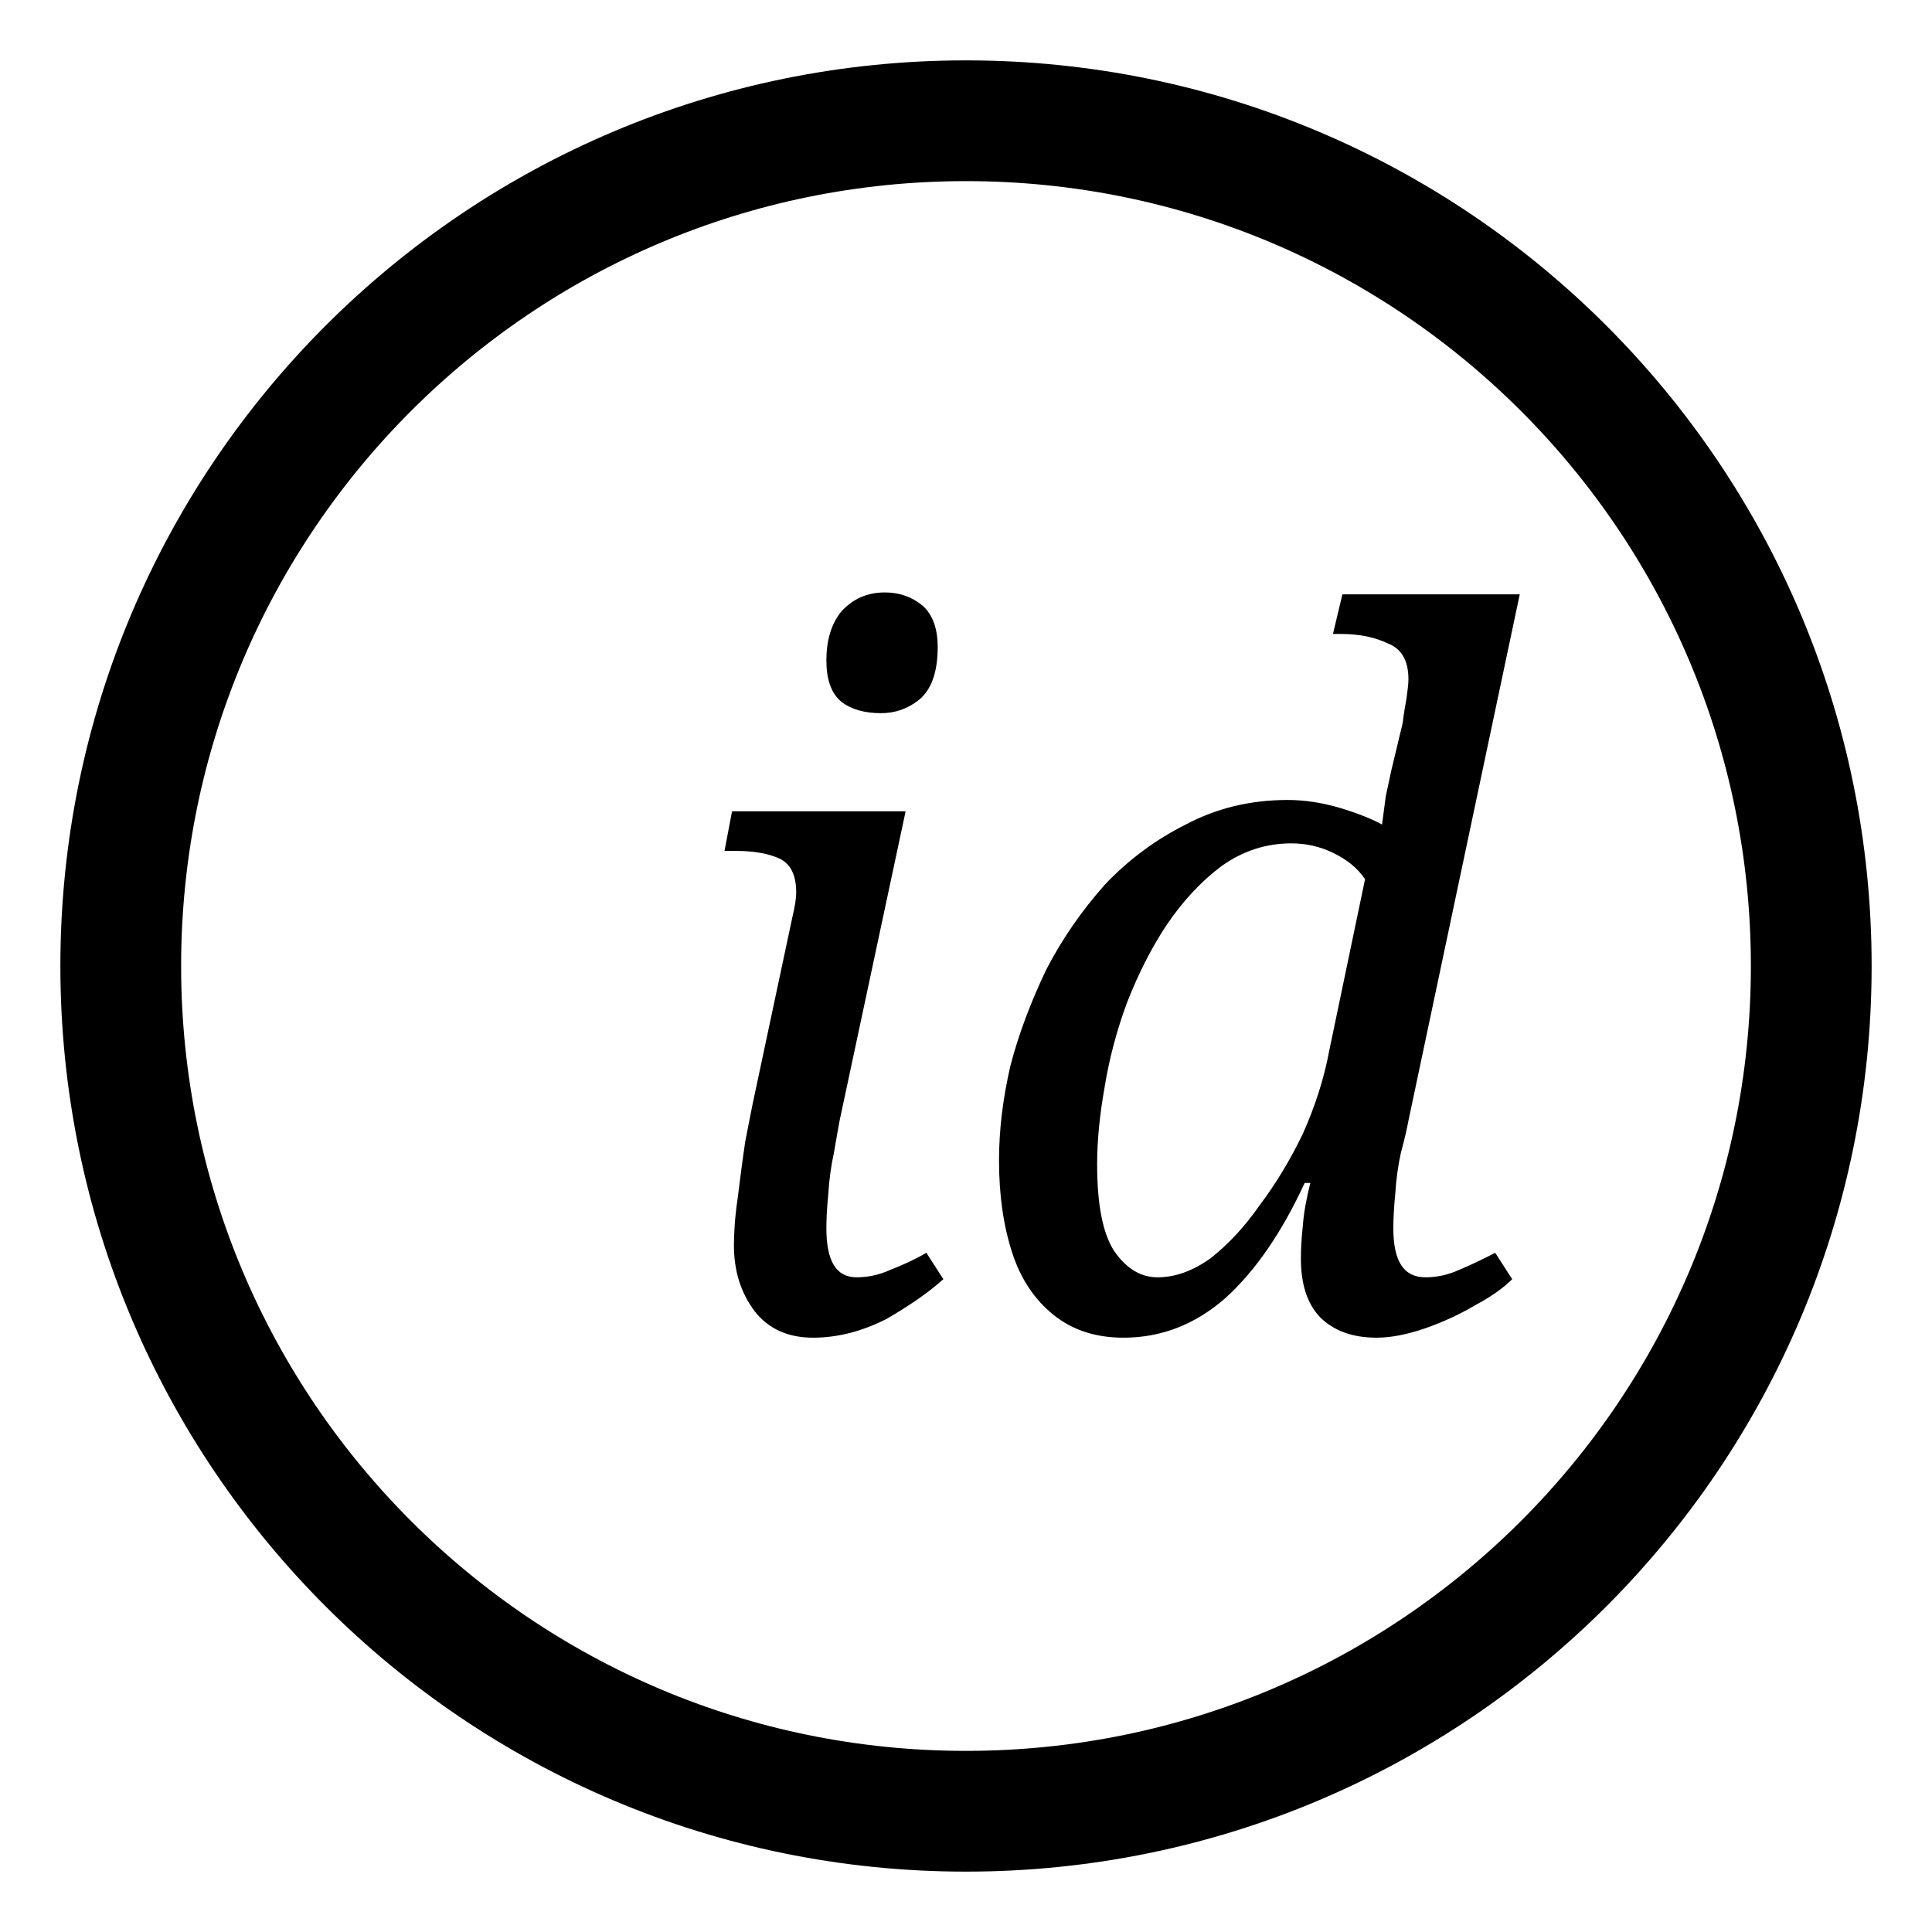
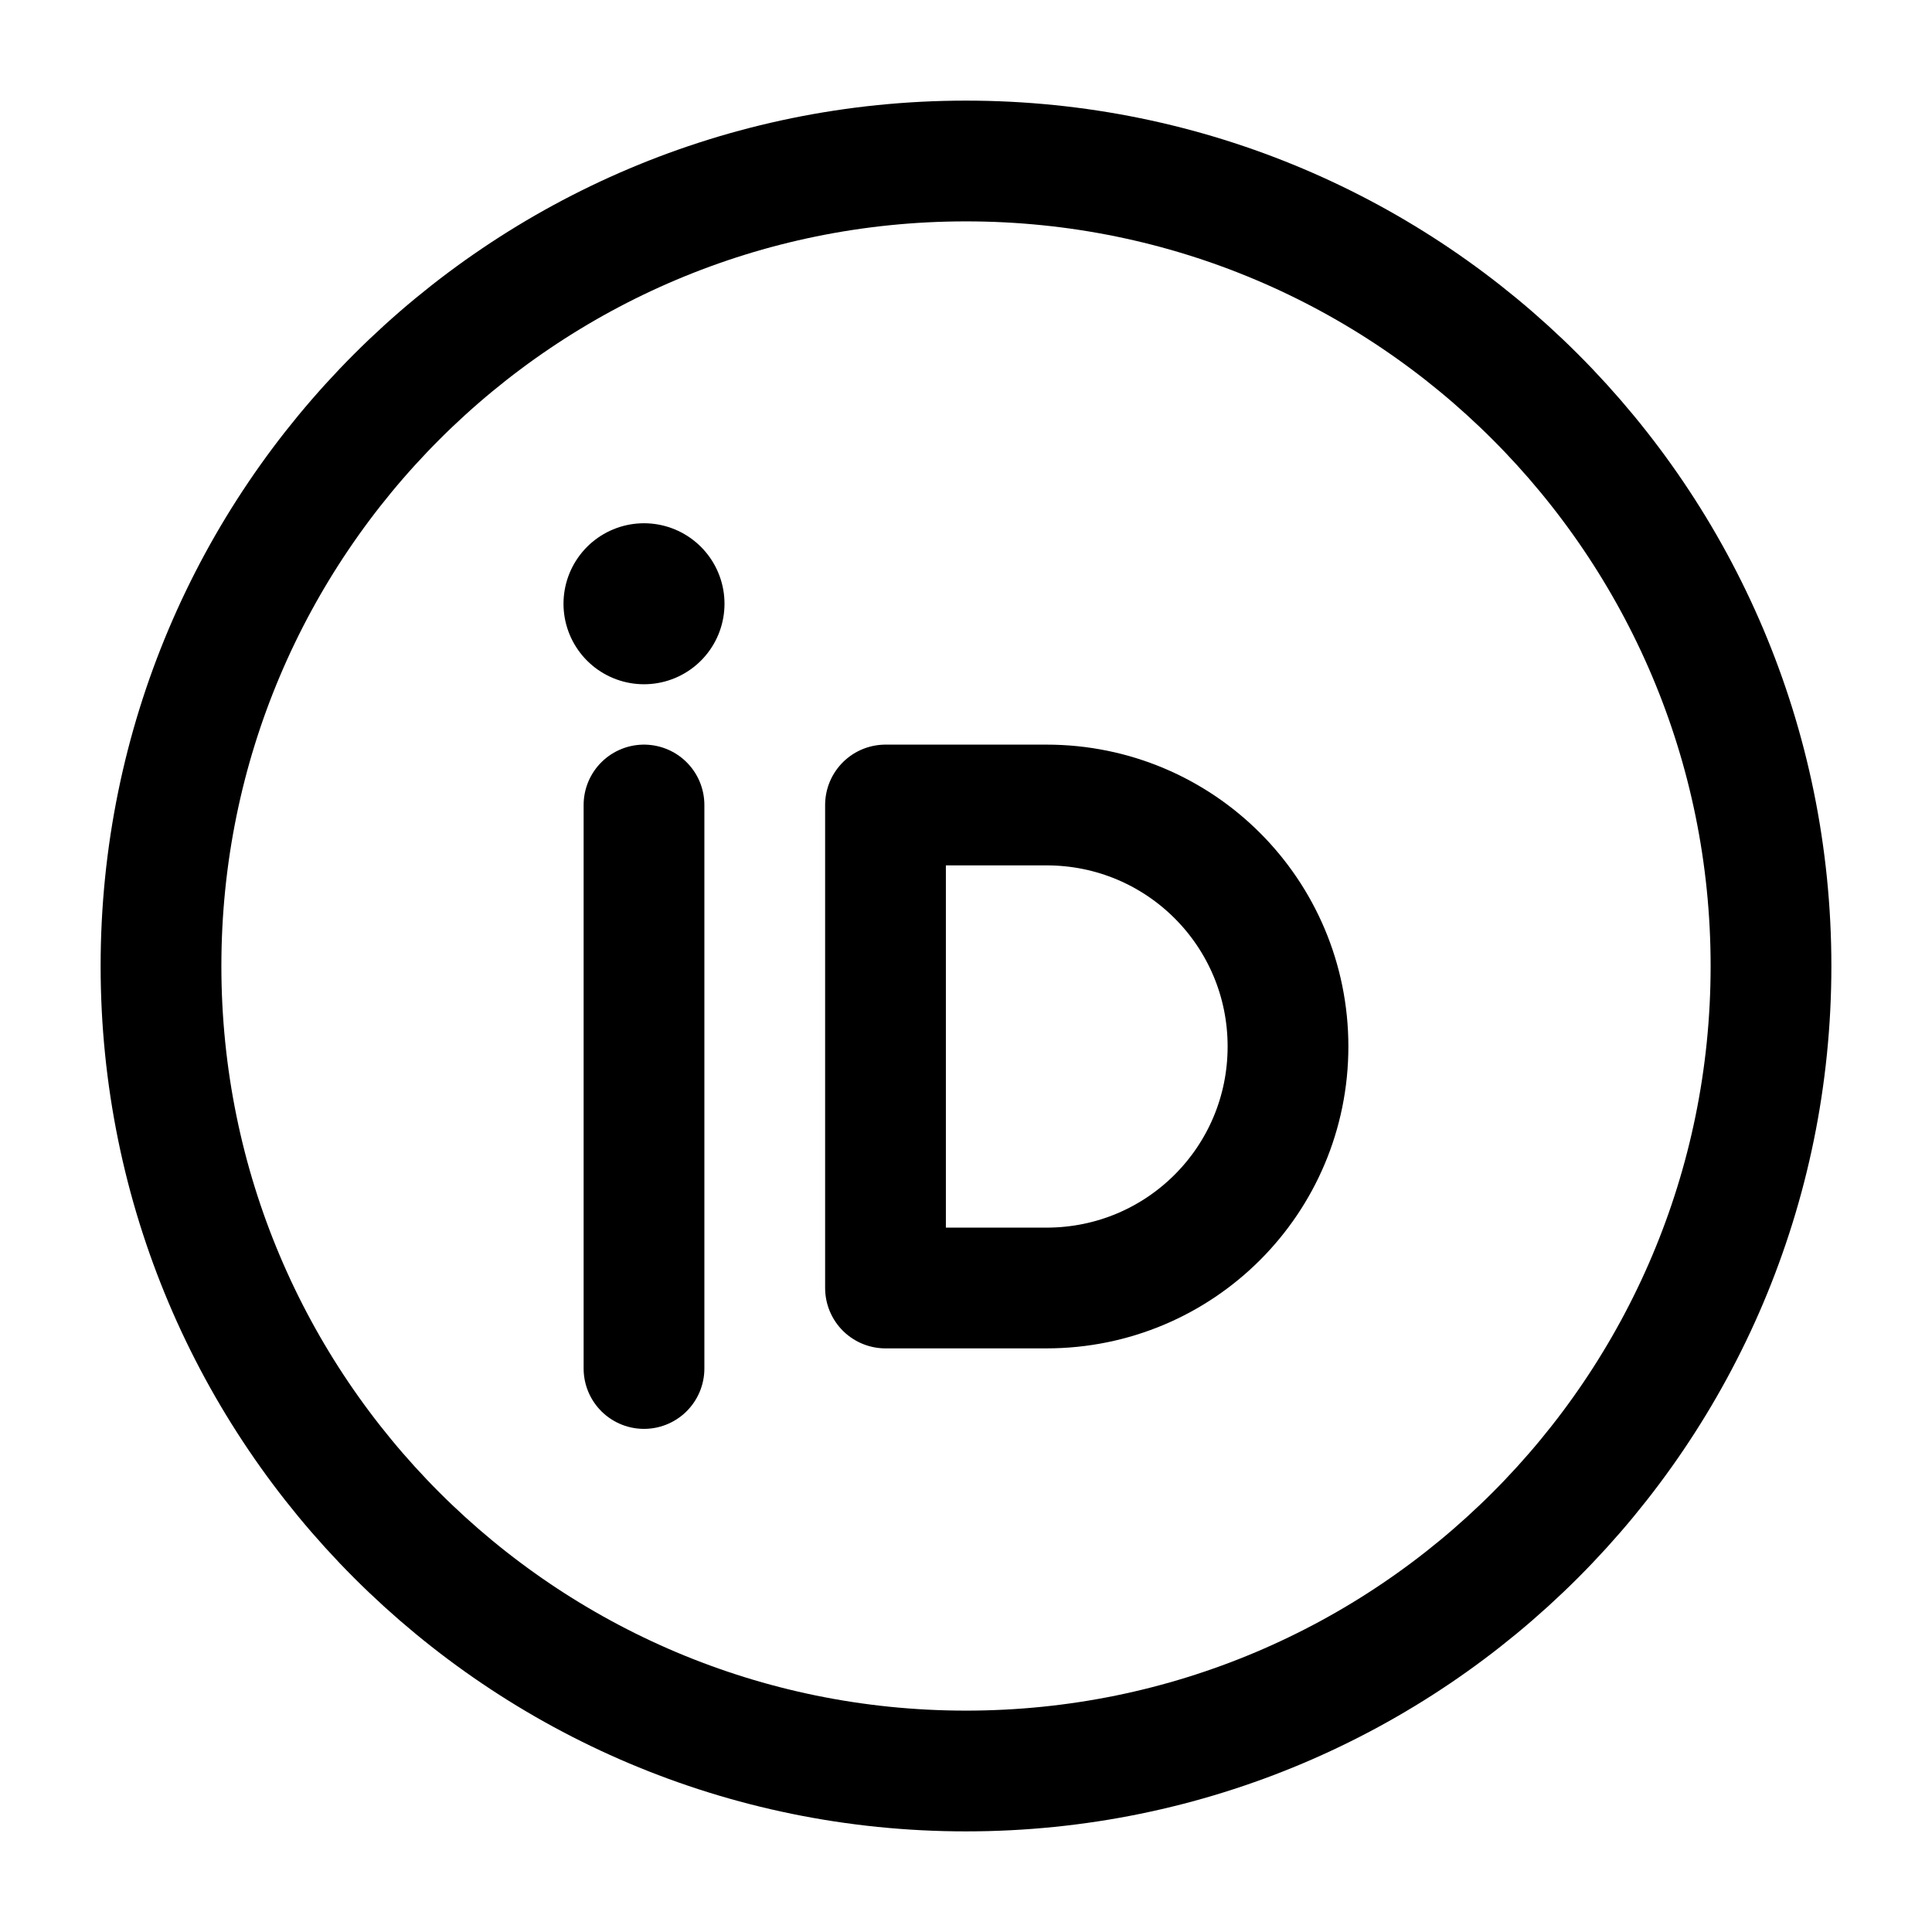
- <svg xmlns="http://www.w3.org/2000/svg" viewBox="0 0 16 16" aria-hidden="true" focusable="false">
-   <circle cx="8" cy="8" r="7" stroke="currentColor" stroke-width="1" fill="none" />
-   <text x="5.5" y="11" font-family="serif" font-size="8" fill="currentColor" font-style="italic">id</text>
+ <svg xmlns="http://www.w3.org/2000/svg" viewBox="0 0 24 24" aria-hidden="true" focusable="false">
+   <circle cx="12" cy="12" r="10" stroke="currentColor" stroke-width="1.5" fill="none" />
+   <path d="M8 7.5v0" stroke="currentColor" stroke-width="2" stroke-linecap="round" />
+   <line x1="8" y1="10" x2="8" y2="17" stroke="currentColor" stroke-width="1.5" stroke-linecap="round" />
+   <path d="M11 10h2c1.66 0 3 1.34 3 3s-1.34 3-3 3h-2V10z" stroke="currentColor" stroke-width="1.5" fill="none" stroke-linejoin="round" />
</svg>
